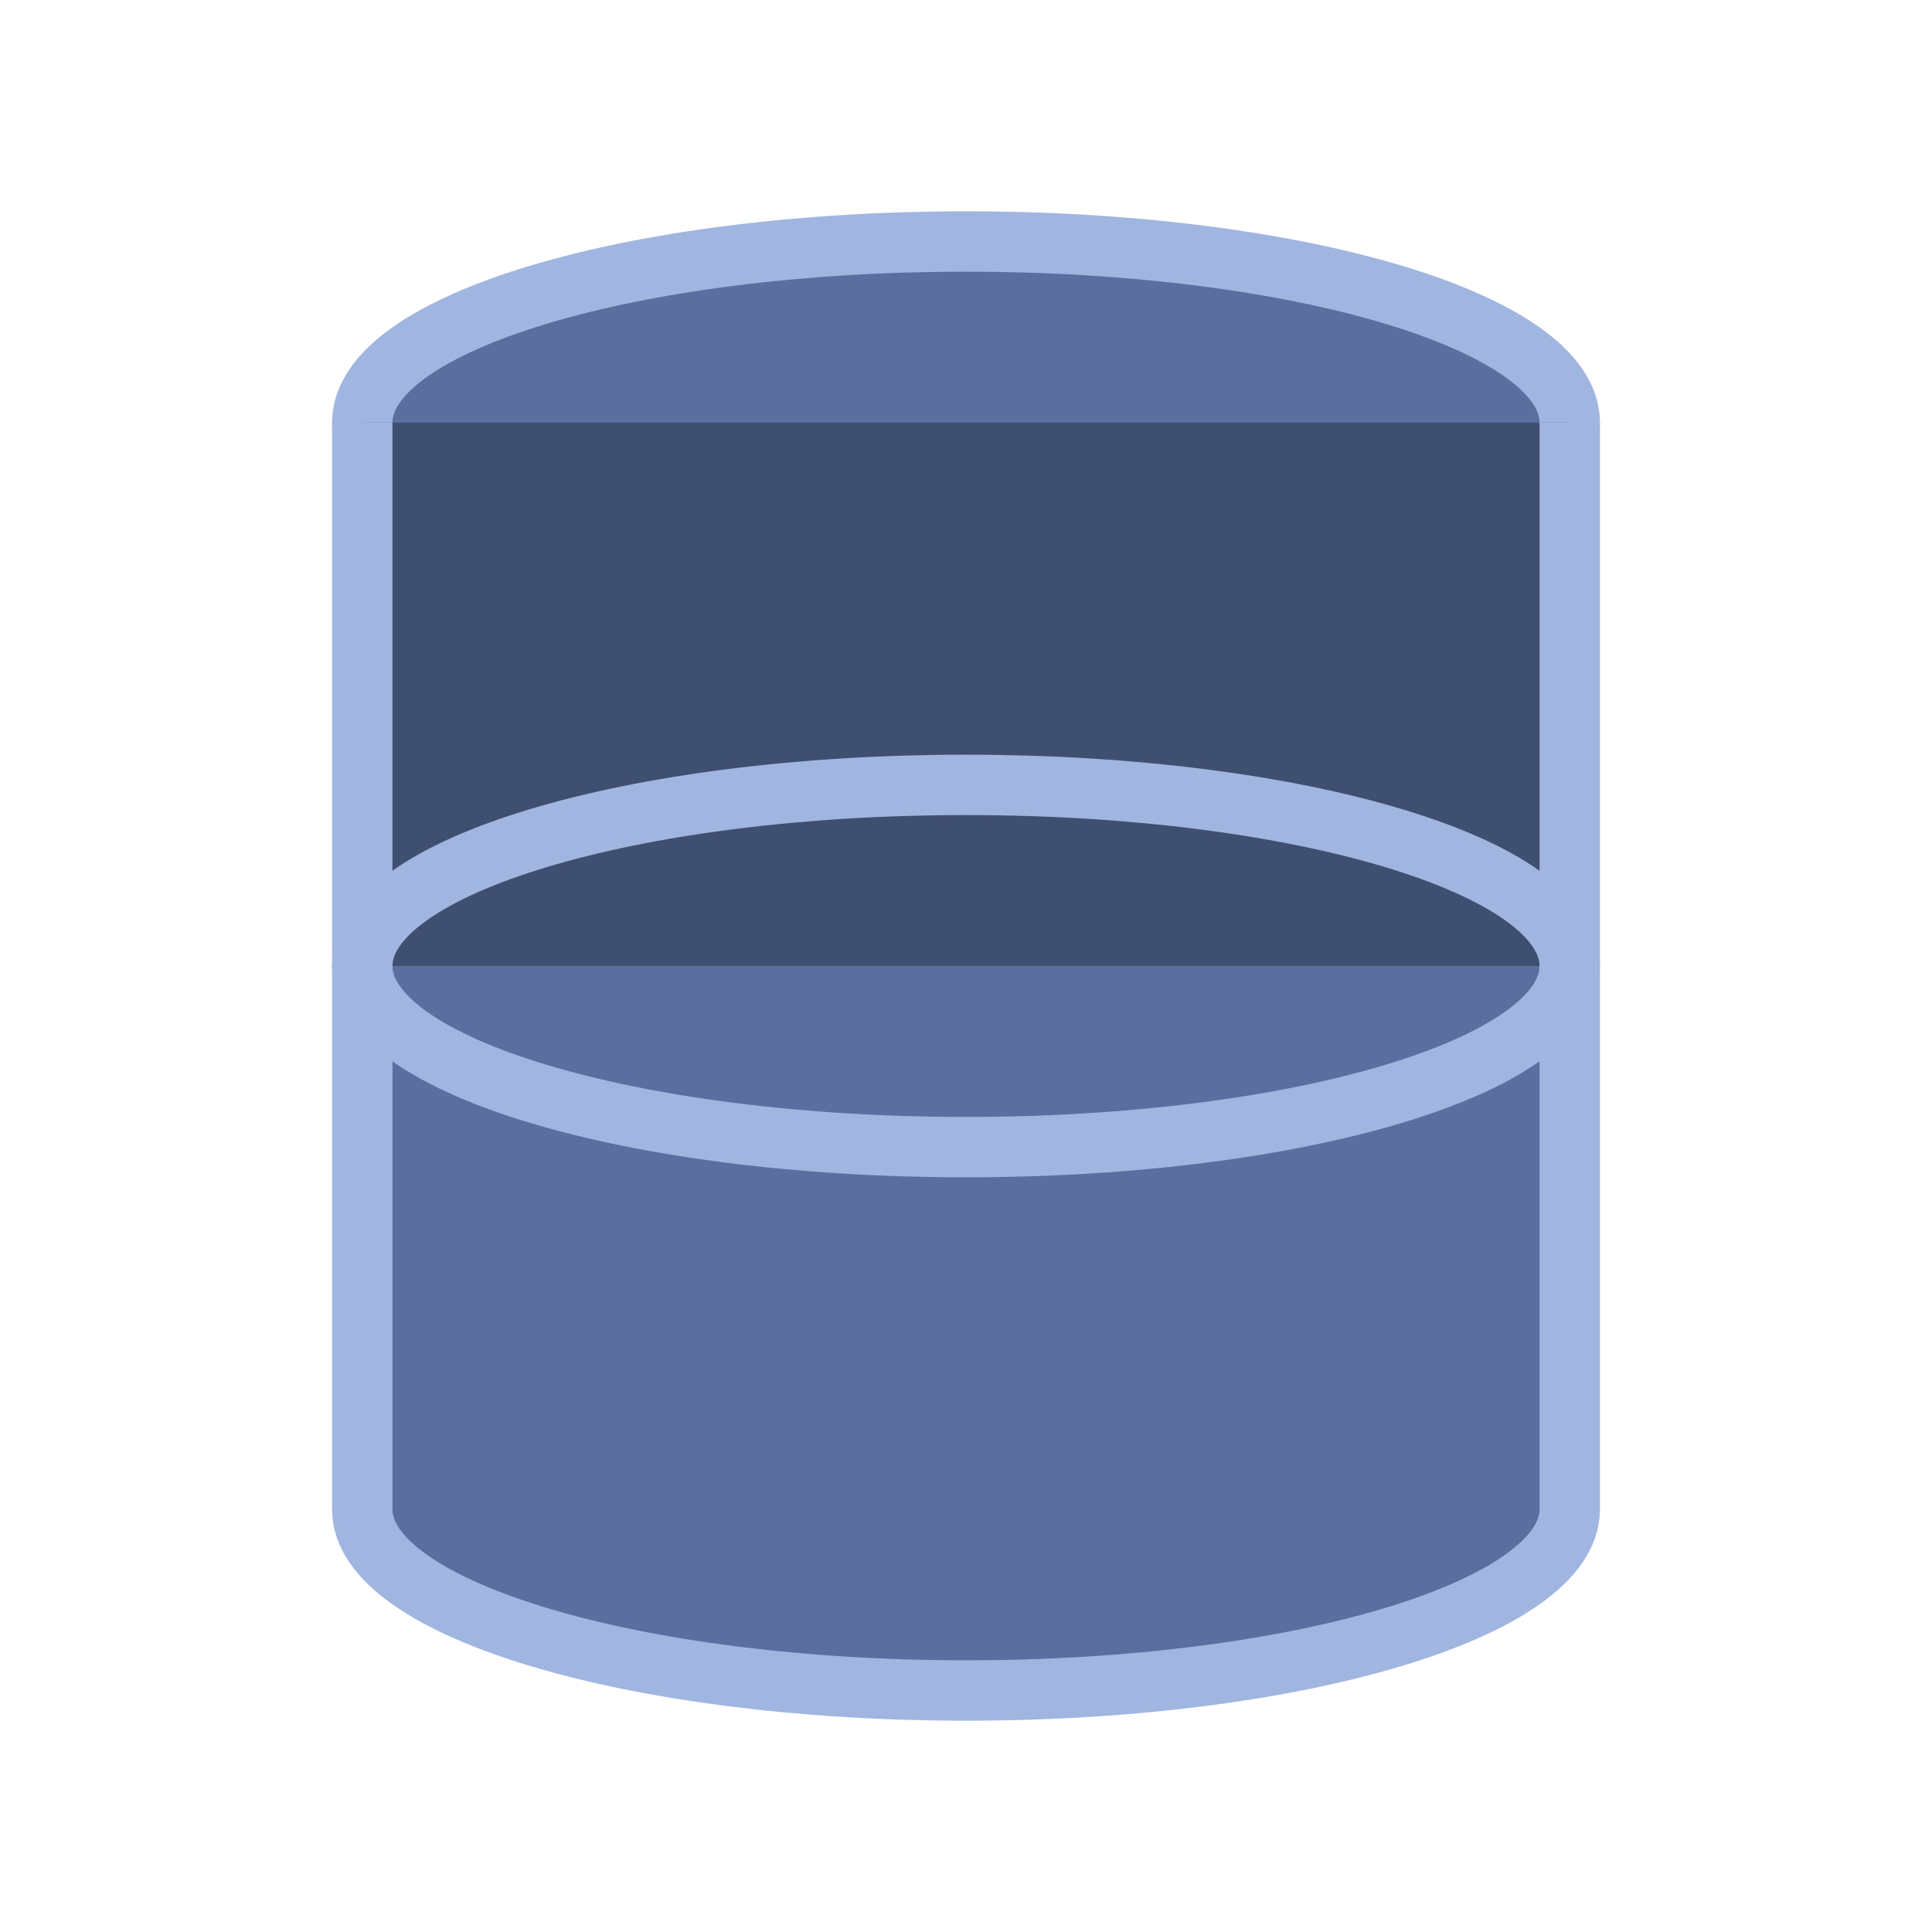
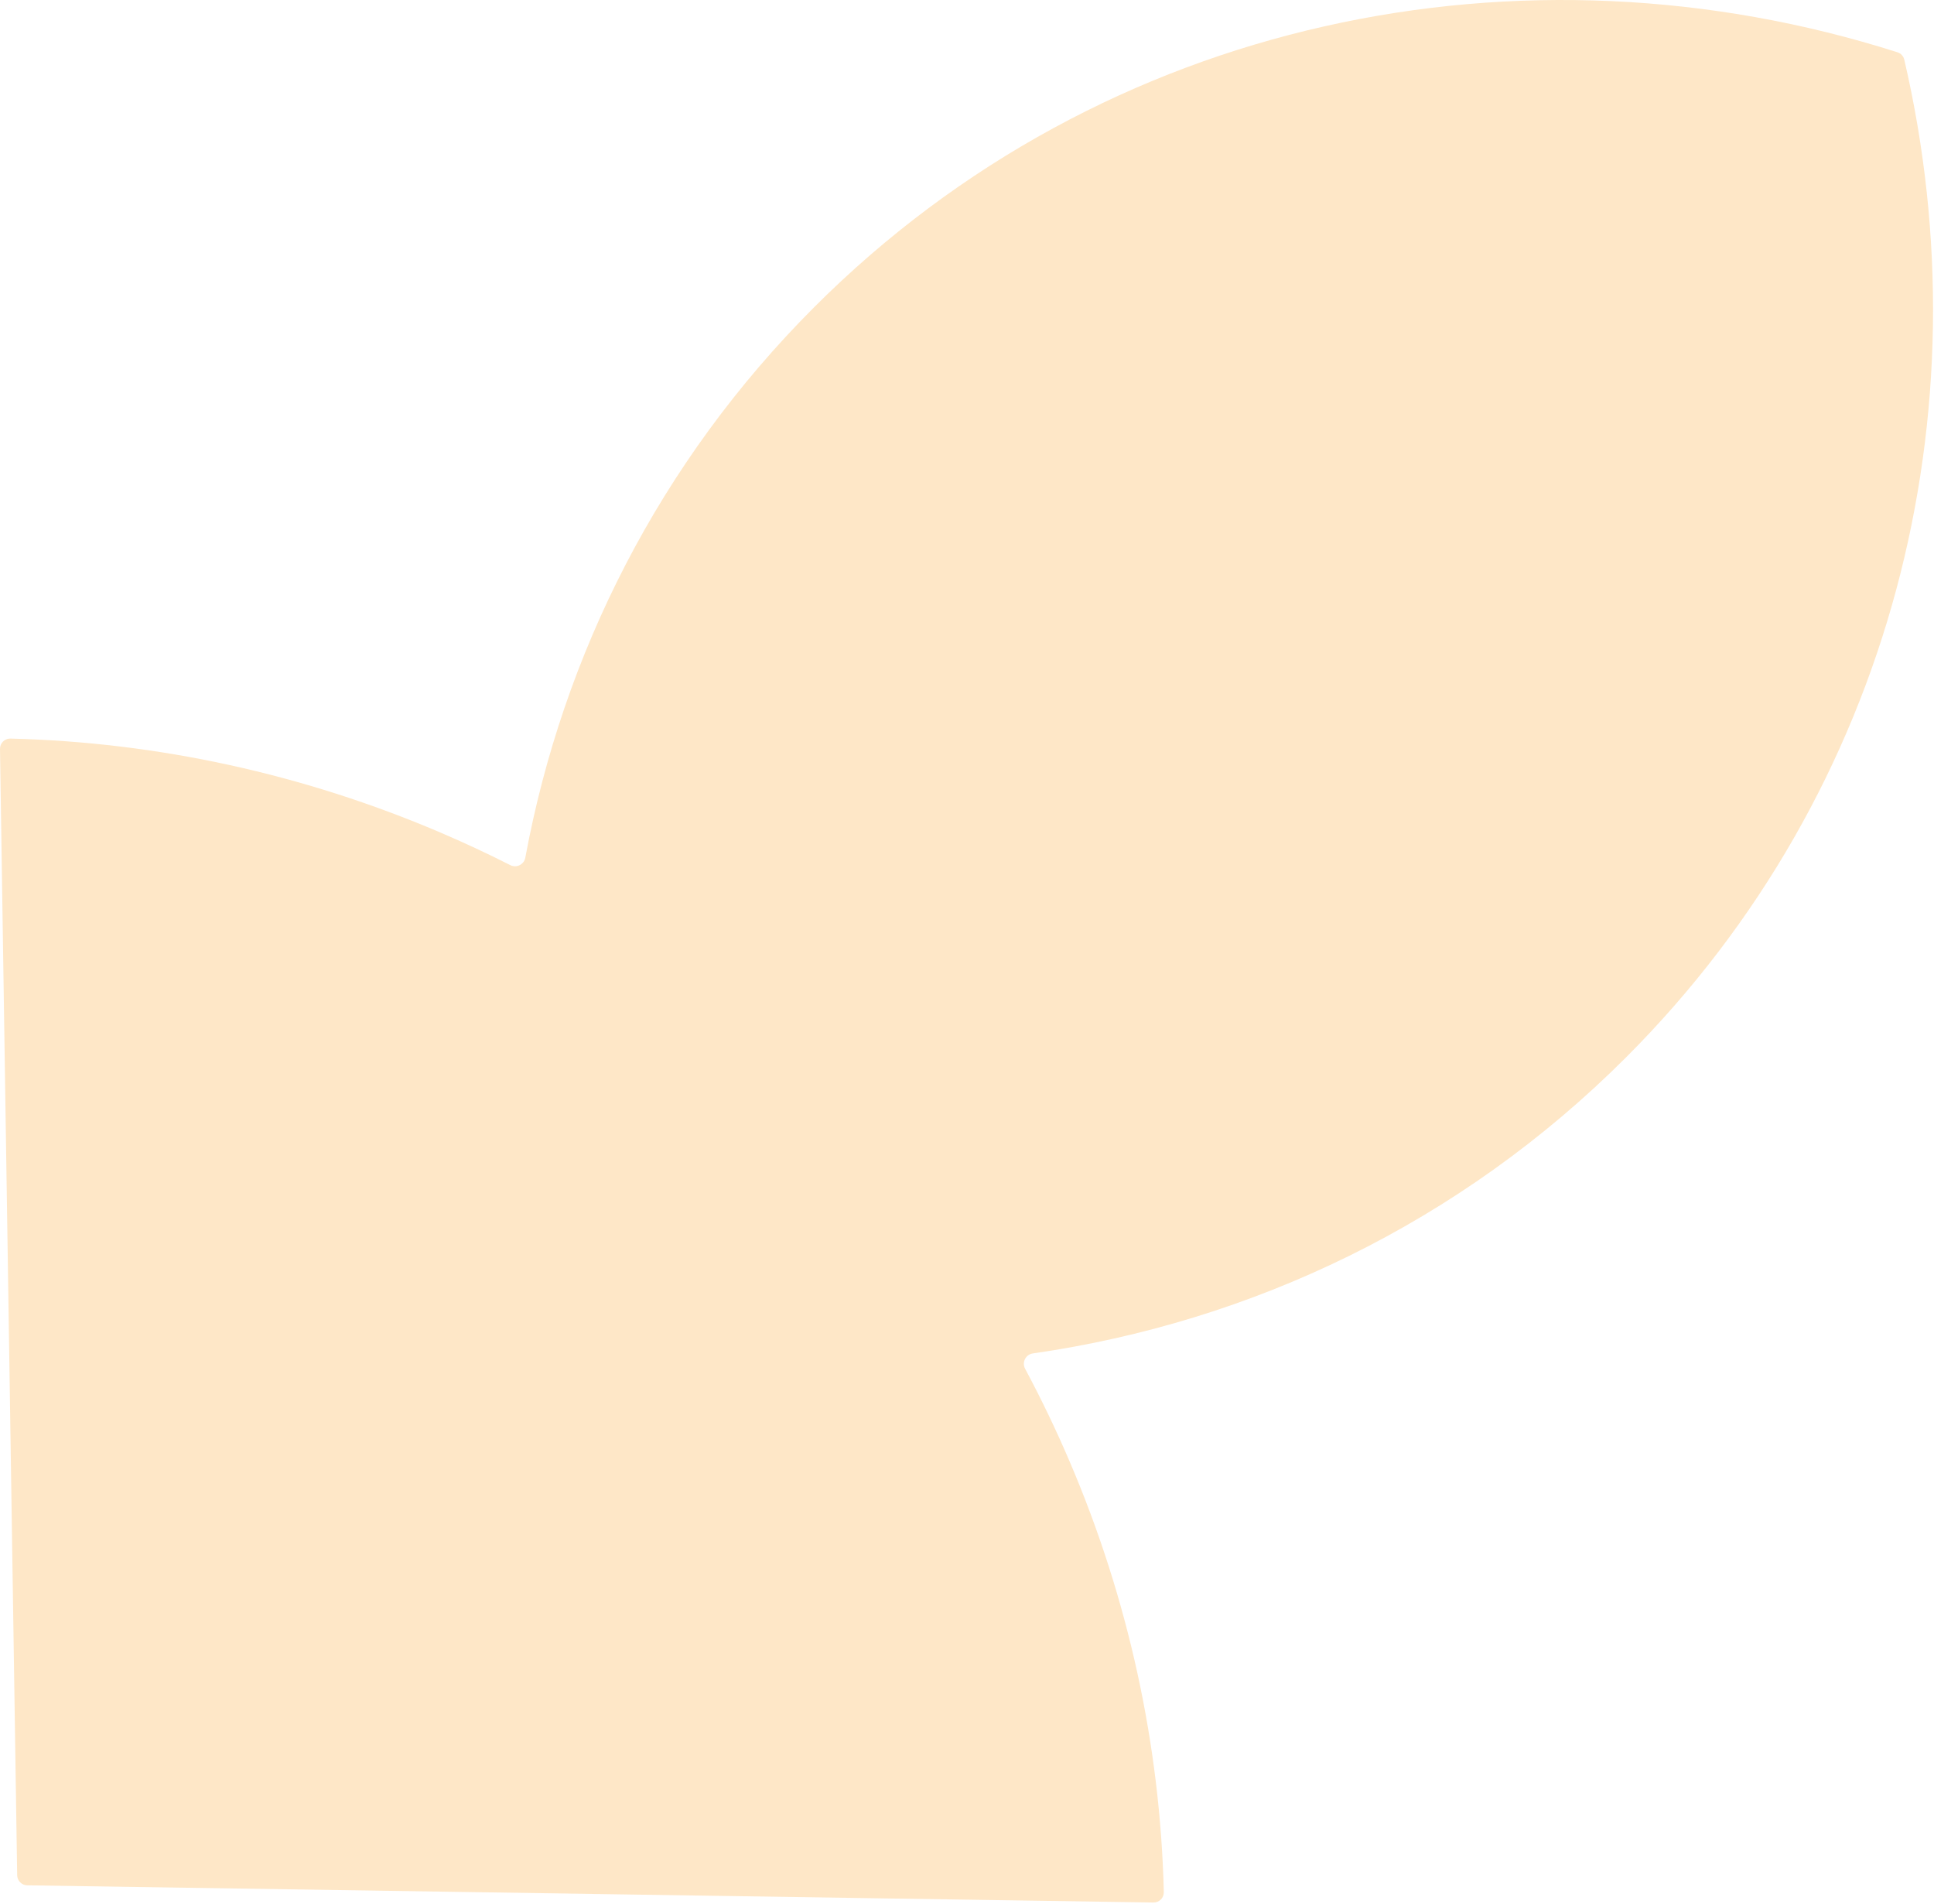
- <svg xmlns="http://www.w3.org/2000/svg" viewBox="0 0 64 64" fill="none">
-   <ellipse cx="32" cy="14" rx="20" ry="6" fill="#5A6F9F" stroke="#A0B5E0" stroke-width="2" />
-   <path d="M12 14v18c0 3.3 9 6 20 6s20-2.7 20-6V14" fill="#3F4F70" stroke="#A0B5E0" stroke-width="2" />
-   <path d="M12 32v18c0 3.3 9 6 20 6s20-2.7 20-6V32" fill="#5A6F9F" stroke="#A0B5E0" stroke-width="2" />
-   <ellipse cx="32" cy="32" rx="20" ry="6" fill="none" stroke="#A0B5E0" stroke-width="2" />
+ <svg xmlns="http://www.w3.org/2000/svg" width="942" height="927" viewBox="0 0 942 927" fill="none">
+   <path d="M924.206 25.464C925.868 25.993 927.132 27.361 927.527 29.06C967.296 200.042 922.461 384.516 791.989 514.989C711.081 595.896 609.408 643.871 503.065 659.164C499.576 659.665 497.632 663.499 499.294 666.608C507.249 681.488 514.56 696.722 521.194 712.267C549.615 778.862 565.115 849.898 566.867 921.502C566.936 924.322 564.636 926.62 561.815 926.577L13.29 918.211C10.588 918.17 8.408 915.989 8.366 913.288L0 364.762C-0.043 361.942 2.256 359.641 5.076 359.71C76.68 361.463 147.716 376.963 214.31 405.383C225.905 410.331 237.327 415.656 248.558 421.343C251.582 422.874 255.244 421.06 255.861 417.727C274.142 318.952 320.998 225.177 396.628 149.546C537.773 8.402 742.115 -32.524 924.206 25.464Z" fill="#FEE7C7" />
</svg>
